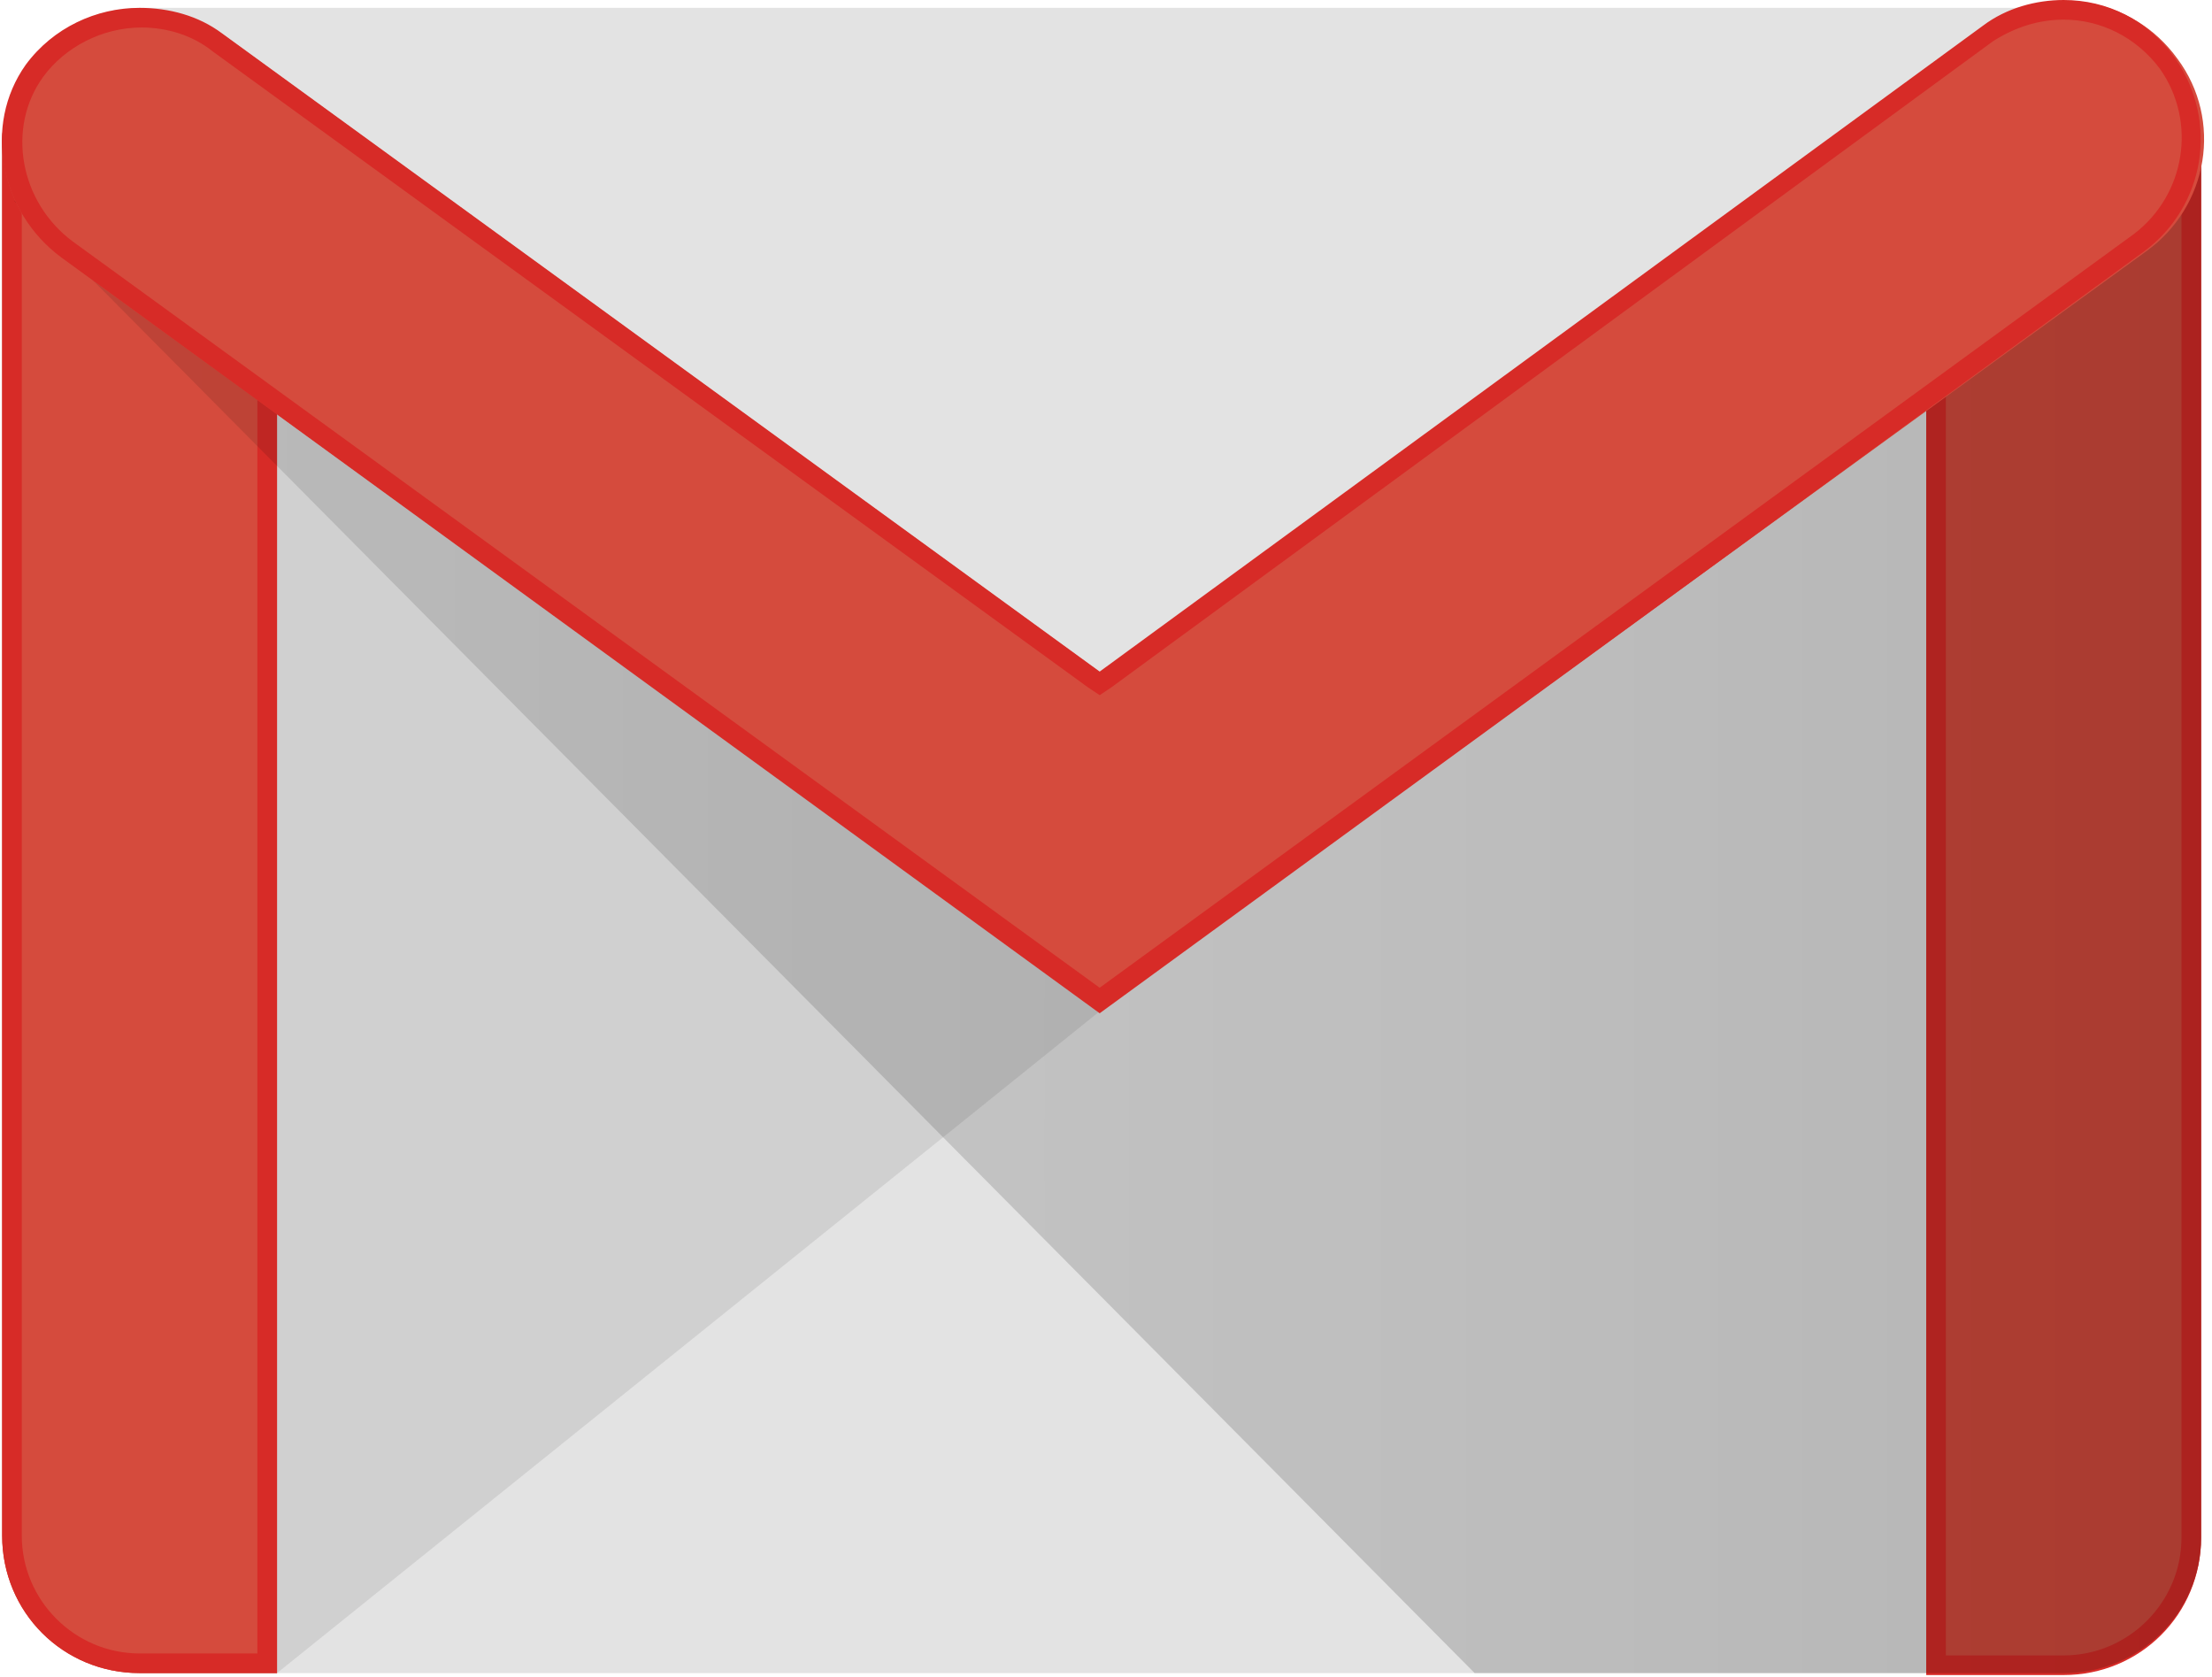
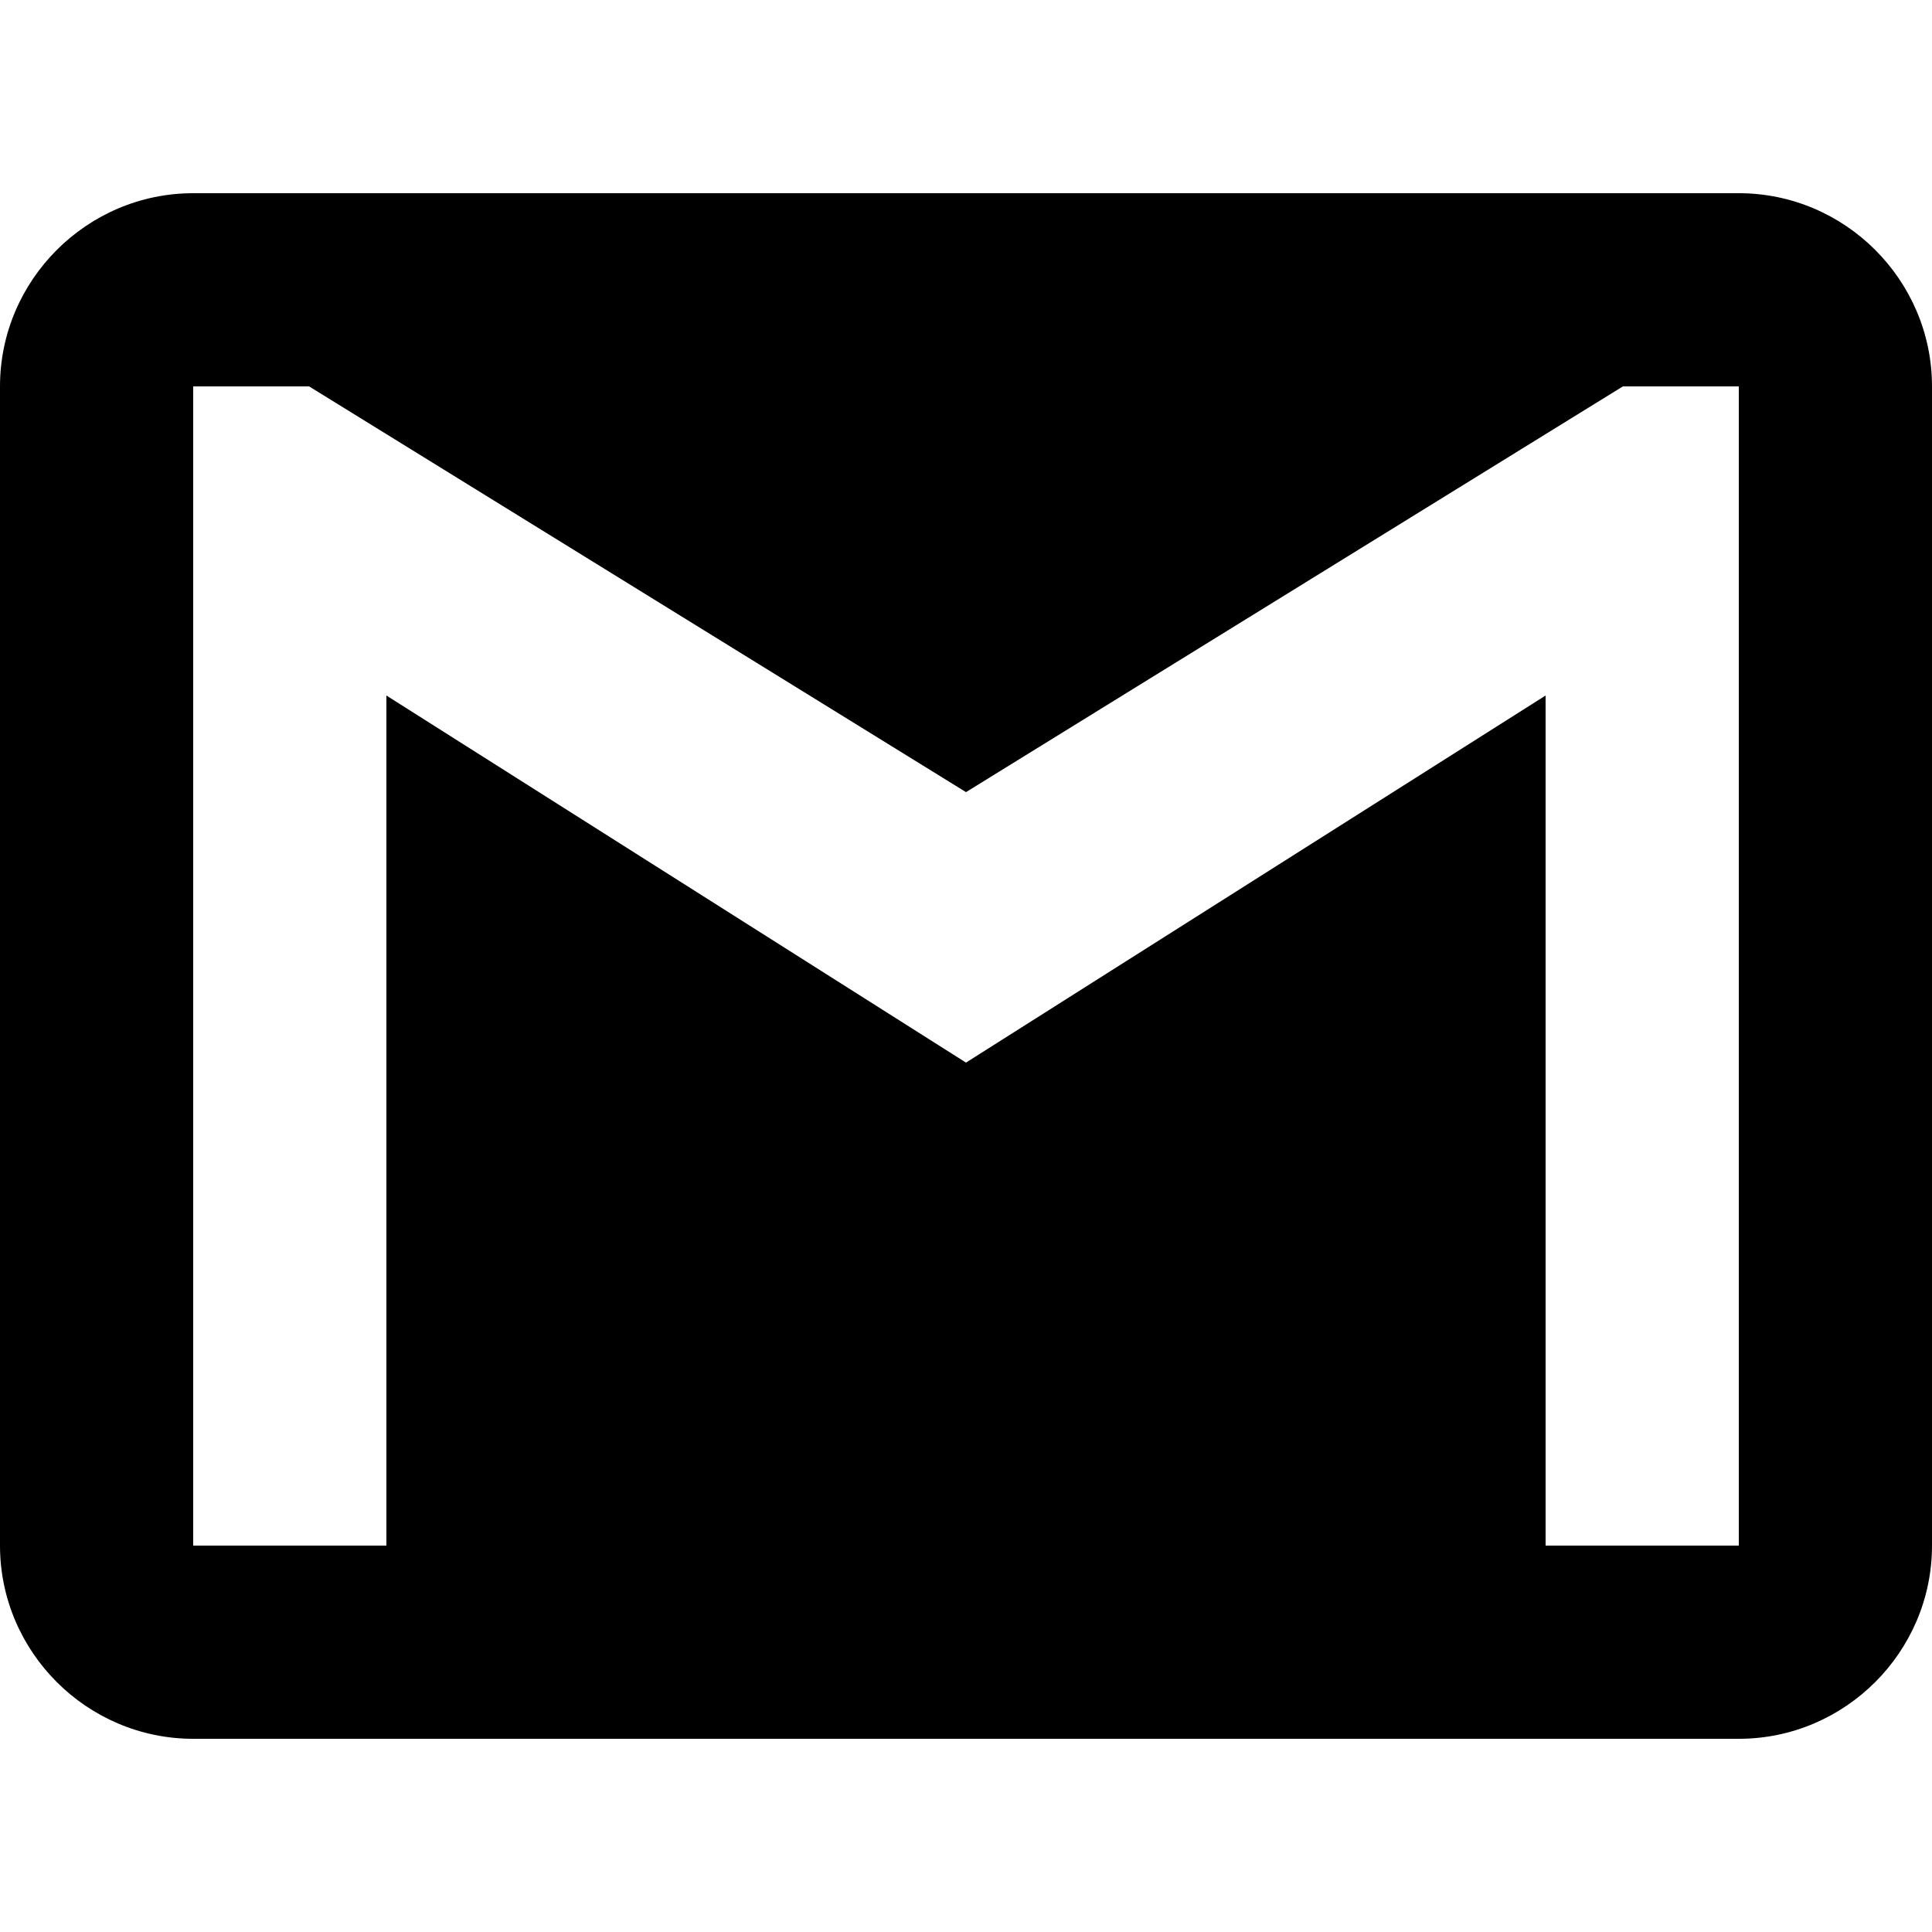
- <svg xmlns="http://www.w3.org/2000/svg" width="256px" height="194px" viewBox="0 0 256 194" version="1.1" preserveAspectRatio="xMidYMid">
-   <defs>
-     <linearGradient x1="0.004%" y1="49.998%" x2="100.032%" y2="49.998%" id="linearGradient-1">
-       <stop stop-color="#000000" stop-opacity="0.1" offset="0%" />
-       <stop stop-color="#000000" stop-opacity="0.2" offset="100%" />
-     </linearGradient>
-   </defs>
+ <svg xmlns="http://www.w3.org/2000/svg" version="1.1" id="Capa_1" x="0px" y="0px" width="510px" height="510px" viewBox="0 0 510 510" style="enable-background:new 0 0 510 510;" xml:space="preserve">
  <g>
-     <path d="M238.834,193.595 L16.154,193.595 C7.52,193.595 0.249,186.551 0.249,177.689 L0.249,16.815 C0.249,8.18 7.292,0.909 16.154,0.909 L238.834,0.909 C247.468,0.909 254.74,7.953 254.74,16.815 L254.74,177.689 C254.74,186.551 247.696,193.595 238.834,193.595 L238.834,193.595 Z" fill="#E3E3E3" />
-     <path d="M32.06,193.595 L127.267,117.02 L127.949,112.93 L29.788,42.264 L29.56,190.187 L32.06,193.595 Z" opacity="0.1" fill="#231F20" />
-     <path d="M16.154,193.595 C7.292,193.595 0.249,186.551 0.249,177.689 L0.249,16.587 C0.249,7.726 7.292,6.135 16.154,6.135 C25.016,6.135 32.06,7.953 32.06,16.587 L32.06,193.595 L16.154,193.595 L16.154,193.595 Z" fill="#D54B3D" />
-     <path d="M16.154,8.407 C27.515,8.407 29.788,11.816 29.788,16.587 L29.788,191.323 L16.154,191.323 C8.656,191.323 2.521,185.188 2.521,177.689 L2.521,16.587 C2.521,11.588 4.793,8.407 16.154,8.407 L16.154,8.407 Z M16.154,6.135 C7.292,6.135 0.249,7.953 0.249,16.587 L0.249,177.689 C0.249,186.551 7.292,193.595 16.154,193.595 L32.06,193.595 L32.06,16.587 C32.06,7.726 25.016,6.135 16.154,6.135 L16.154,6.135 L16.154,6.135 Z" fill="#D72B27" />
-     <path d="M238.834,193.595 L222.928,193.595 L222.928,16.133 C222.928,7.271 229.972,6.135 238.834,6.135 C247.696,6.135 254.74,7.271 254.74,16.133 L254.74,177.917 C254.74,186.551 247.696,193.595 238.834,193.595 L238.834,193.595 Z" fill="#D54B3D" />
-     <path d="M238.834,8.407 C249.059,8.407 252.467,10.452 252.467,16.133 L252.467,177.917 C252.467,185.415 246.332,191.55 238.834,191.55 L225.2,191.55 L225.2,16.133 C225.2,10.225 228.609,8.407 238.834,8.407 L238.834,8.407 Z M238.834,6.135 C229.972,6.135 222.928,7.271 222.928,16.133 L222.928,193.822 L238.834,193.822 C247.696,193.822 254.74,186.778 254.74,177.917 L254.74,16.133 C254.74,7.271 247.696,6.135 238.834,6.135 L238.834,6.135 L238.834,6.135 Z" fill="#D72B27" />
-     <path d="M170.667,193.595 L1.58,23.195 L10.474,26.812 L128.176,111.567 L254.74,18.76 L254.74,177.917 C254.74,186.551 247.696,193.595 238.834,193.595 L170.667,193.595 Z" fill="url(#linearGradient-1)" />
-     <path d="M127.267,117.02 L7.065,29.766 C0.021,24.54 -2.024,14.542 3.202,7.498 C8.429,0.454 18.654,-1.136 25.925,4.09 L127.494,77.938 L229.745,3.181 C236.789,-2.045 246.787,-0.454 252.013,6.817 C257.239,13.861 255.649,23.859 248.377,29.085 L127.267,117.02 L127.267,117.02 Z" fill="#D54B3D" />
-     <path d="M238.834,2.272 L238.834,2.272 C243.151,2.272 247.241,4.317 249.968,7.953 C254.285,14.088 252.922,22.495 247.014,27.04 L127.267,114.294 L8.429,27.949 C2.294,23.404 0.703,14.77 5.02,8.862 C7.52,5.453 11.837,3.181 16.381,3.181 C19.335,3.181 22.289,4.09 24.562,5.908 L125.904,79.528 L127.267,80.437 L128.63,79.528 L230.654,4.772 C233.153,3.181 235.88,2.272 238.834,2.272 L238.834,2.272 Z M238.834,0 C235.653,0 232.244,0.909 229.518,2.954 L127.267,77.711 L25.698,3.863 C22.971,1.818 19.563,0.909 16.154,0.909 C11.155,0.909 6.156,3.181 2.975,7.498 C-2.024,14.542 0.021,24.54 7.065,29.766 L127.267,117.248 L248.15,29.085 C255.194,23.859 256.785,14.088 251.786,6.817 C248.605,2.272 243.833,0 238.834,0 L238.834,0 L238.834,0 Z" fill="#D72B27" />
+     <g id="gmail">
+       <path d="M459,51H51C22.95,51,0,73.95,0,102v306c0,28.05,22.95,51,51,51h408c28.05,0,51-22.95,51-51V102    C510,73.95,487.05,51,459,51z M459,408h-51V183.6l-153,96.9l-153-96.9V408H51V102h30.6L255,209.1L428.4,102H459V408z" />
+     </g>
  </g>
+   <g>
+ </g>
+   <g>
+ </g>
+   <g>
+ </g>
+   <g>
+ </g>
+   <g>
+ </g>
+   <g>
+ </g>
+   <g>
+ </g>
+   <g>
+ </g>
+   <g>
+ </g>
+   <g>
+ </g>
+   <g>
+ </g>
+   <g>
+ </g>
+   <g>
+ </g>
+   <g>
+ </g>
+   <g>
+ </g>
</svg>
